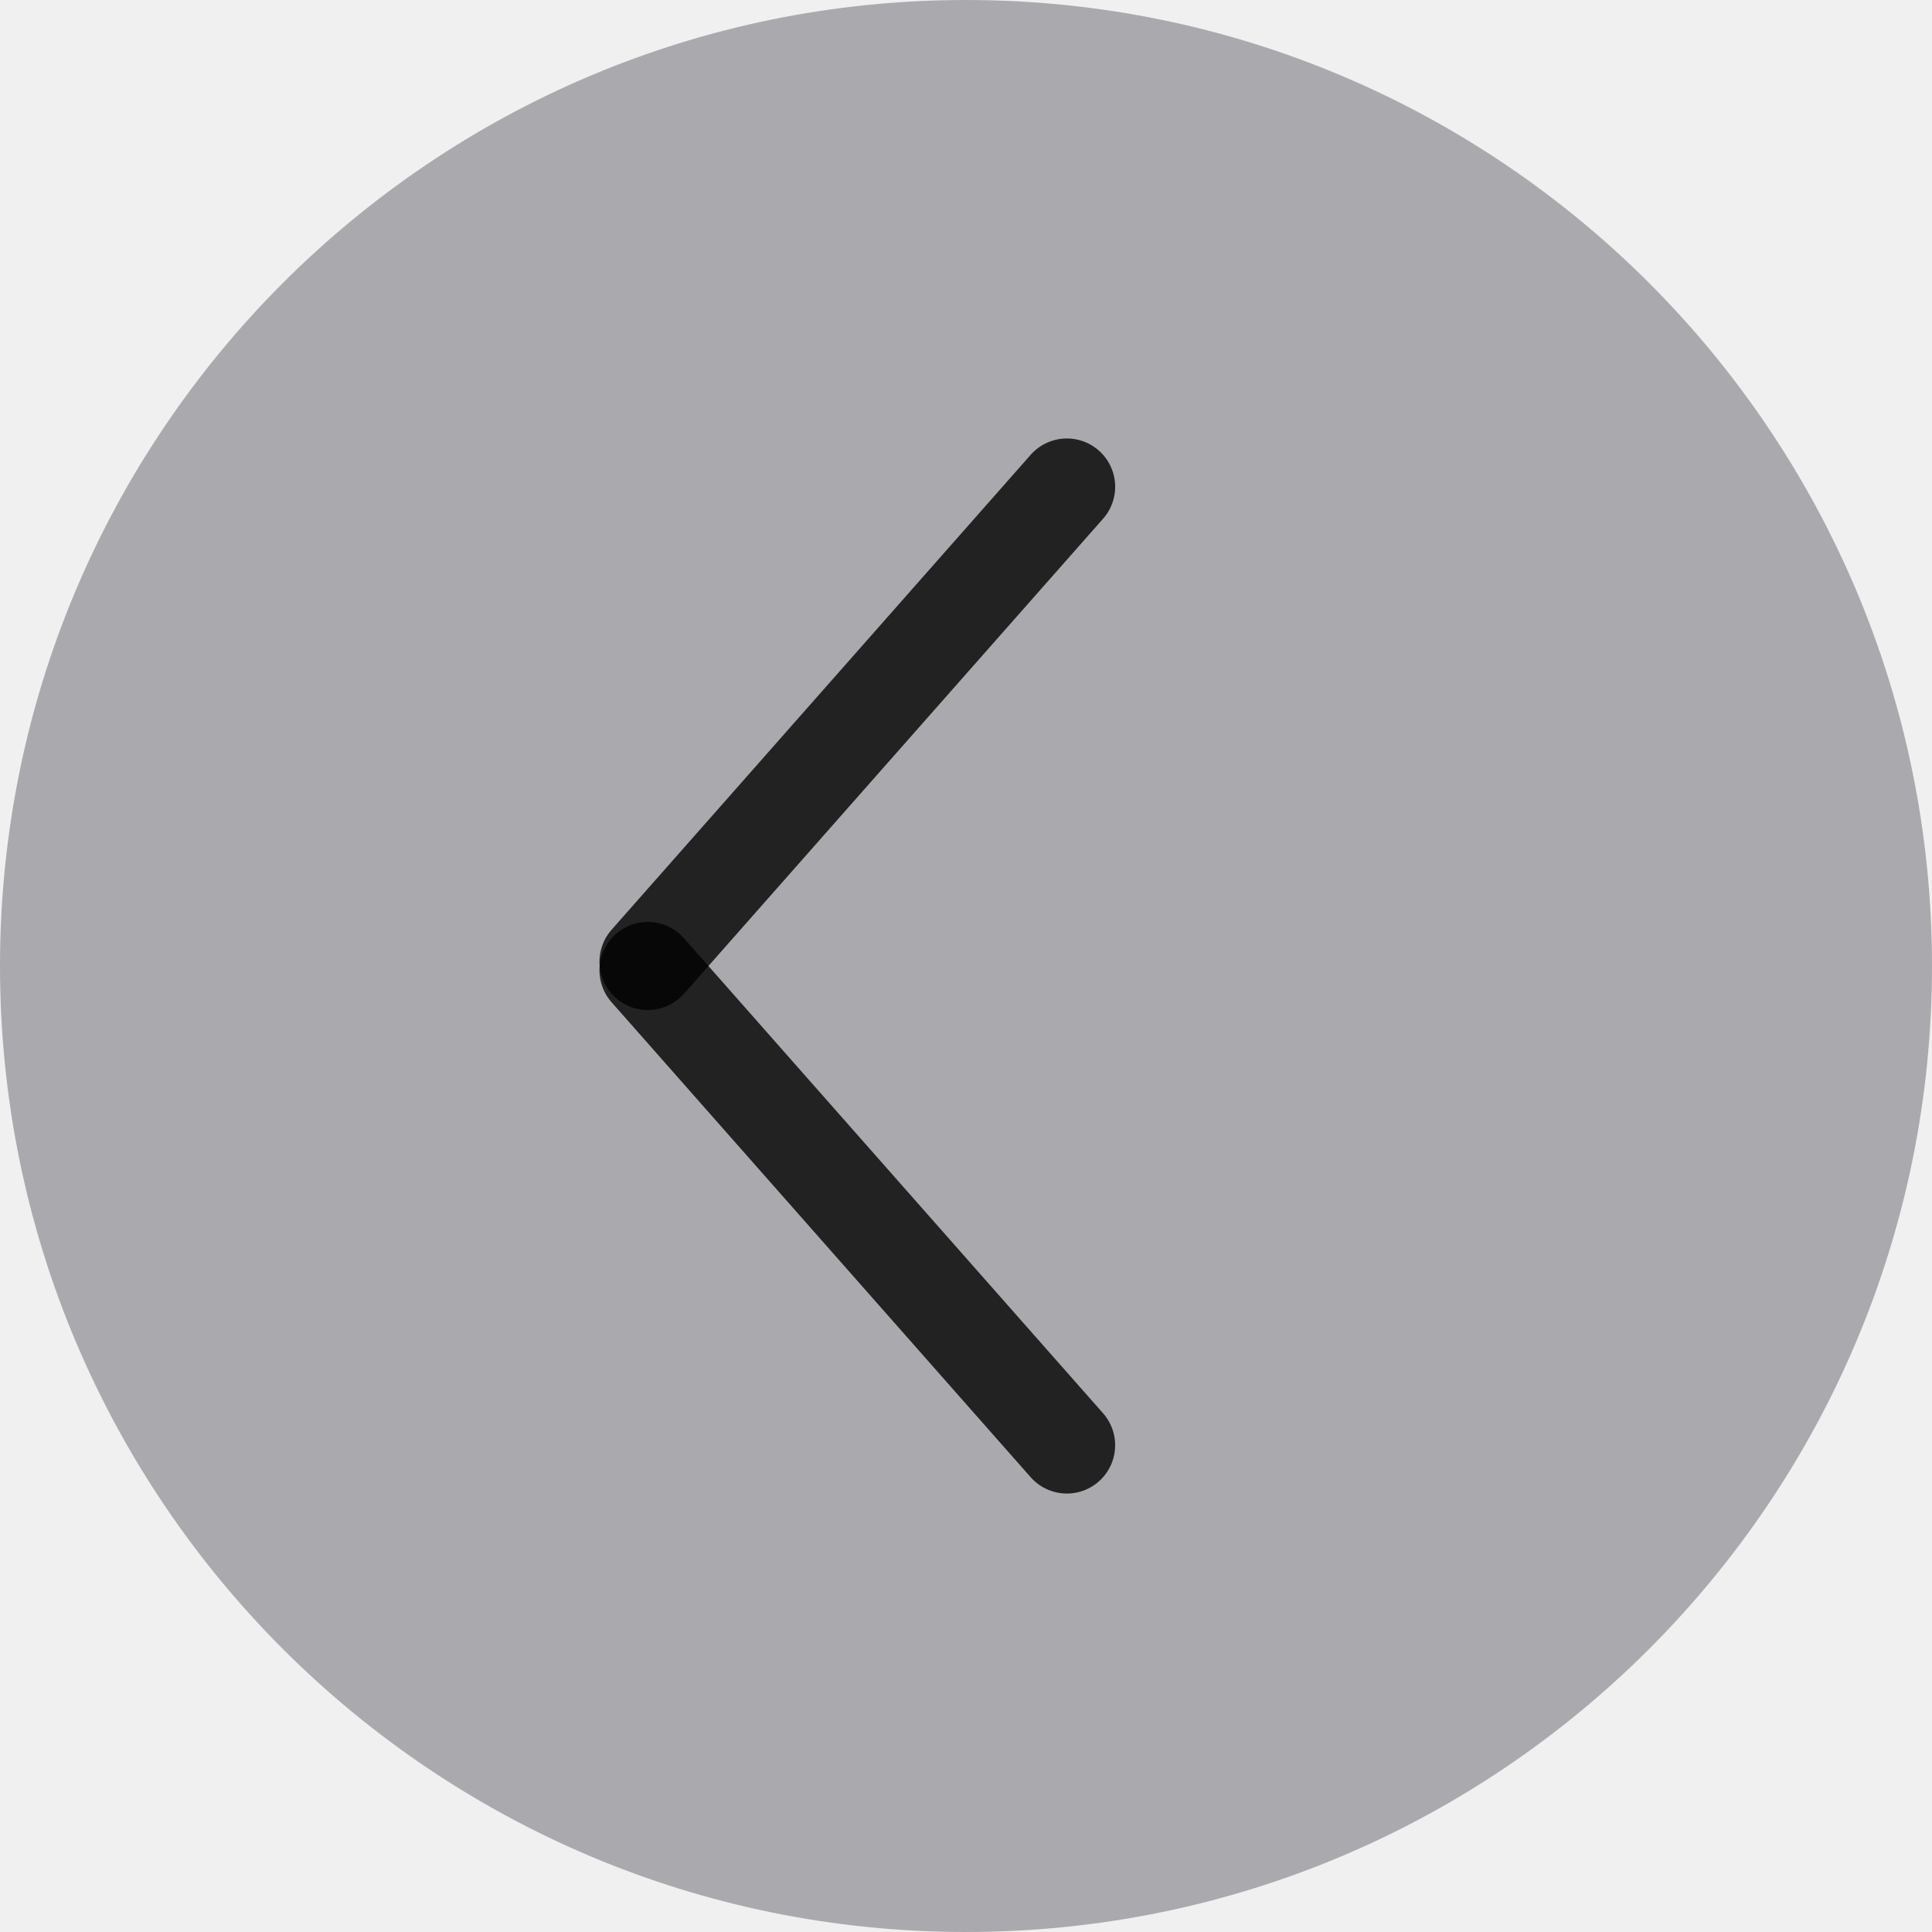
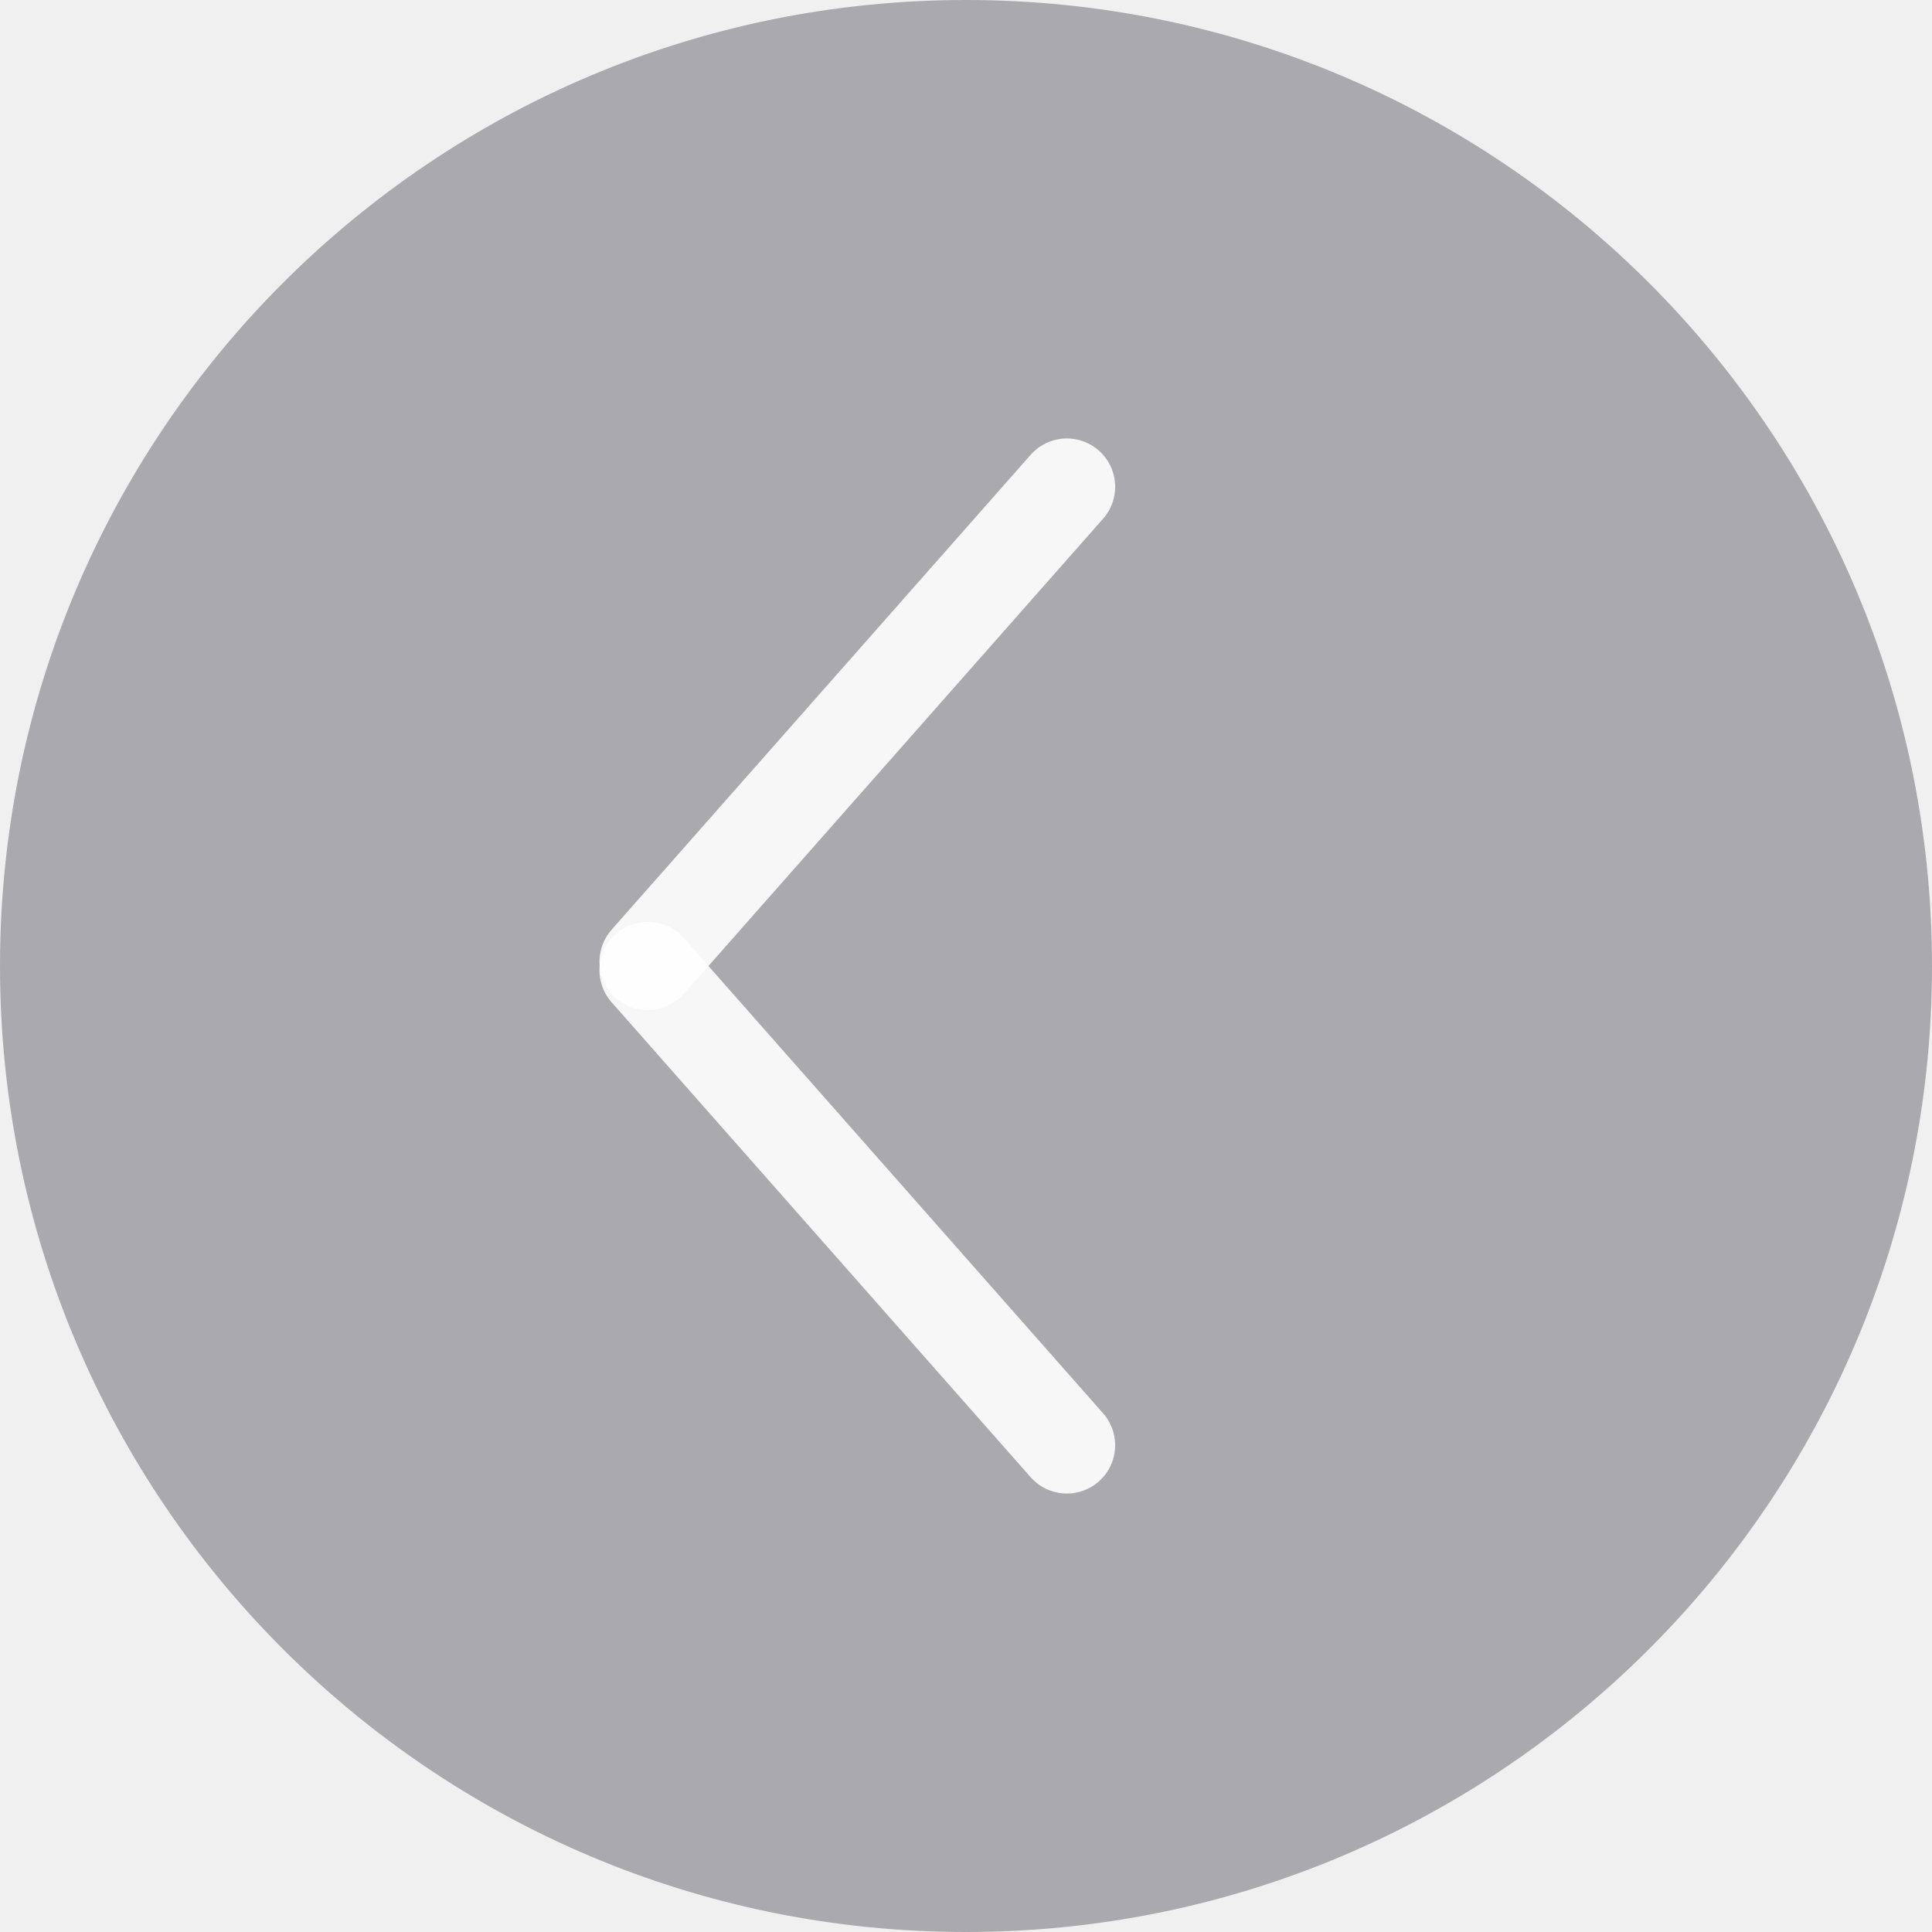
<svg xmlns="http://www.w3.org/2000/svg" width="60" height="60" viewBox="0 0 60 60" fill="none">
  <circle r="30" transform="matrix(-1 0 0 1 30 30)" fill="#282A34" fill-opacity="0.35" />
-   <line x1="1.5" y1="-1.5" x2="21.172" y2="-1.5" transform="matrix(0.661622 -0.749838 -0.749838 -0.661622 18 30)" stroke="black" stroke-opacity="0.8" stroke-width="3" stroke-linecap="round" />
-   <line x1="20.117" y1="30.132" x2="33.132" y2="44.883" stroke="black" stroke-opacity="0.8" stroke-width="3" stroke-linecap="round" />
+   <line x1="1.5" y1="-1.5" x2="21.172" y2="-1.5" transform="matrix(0.661622 -0.749838 -0.749838 -0.661622 18 30)" stroke="white" stroke-opacity="0.9" stroke-width="3" stroke-linecap="round" />
+   <line x1="20.117" y1="30.132" x2="33.132" y2="44.883" stroke="white" stroke-opacity="0.9" stroke-width="3" stroke-linecap="round" />
</svg>
